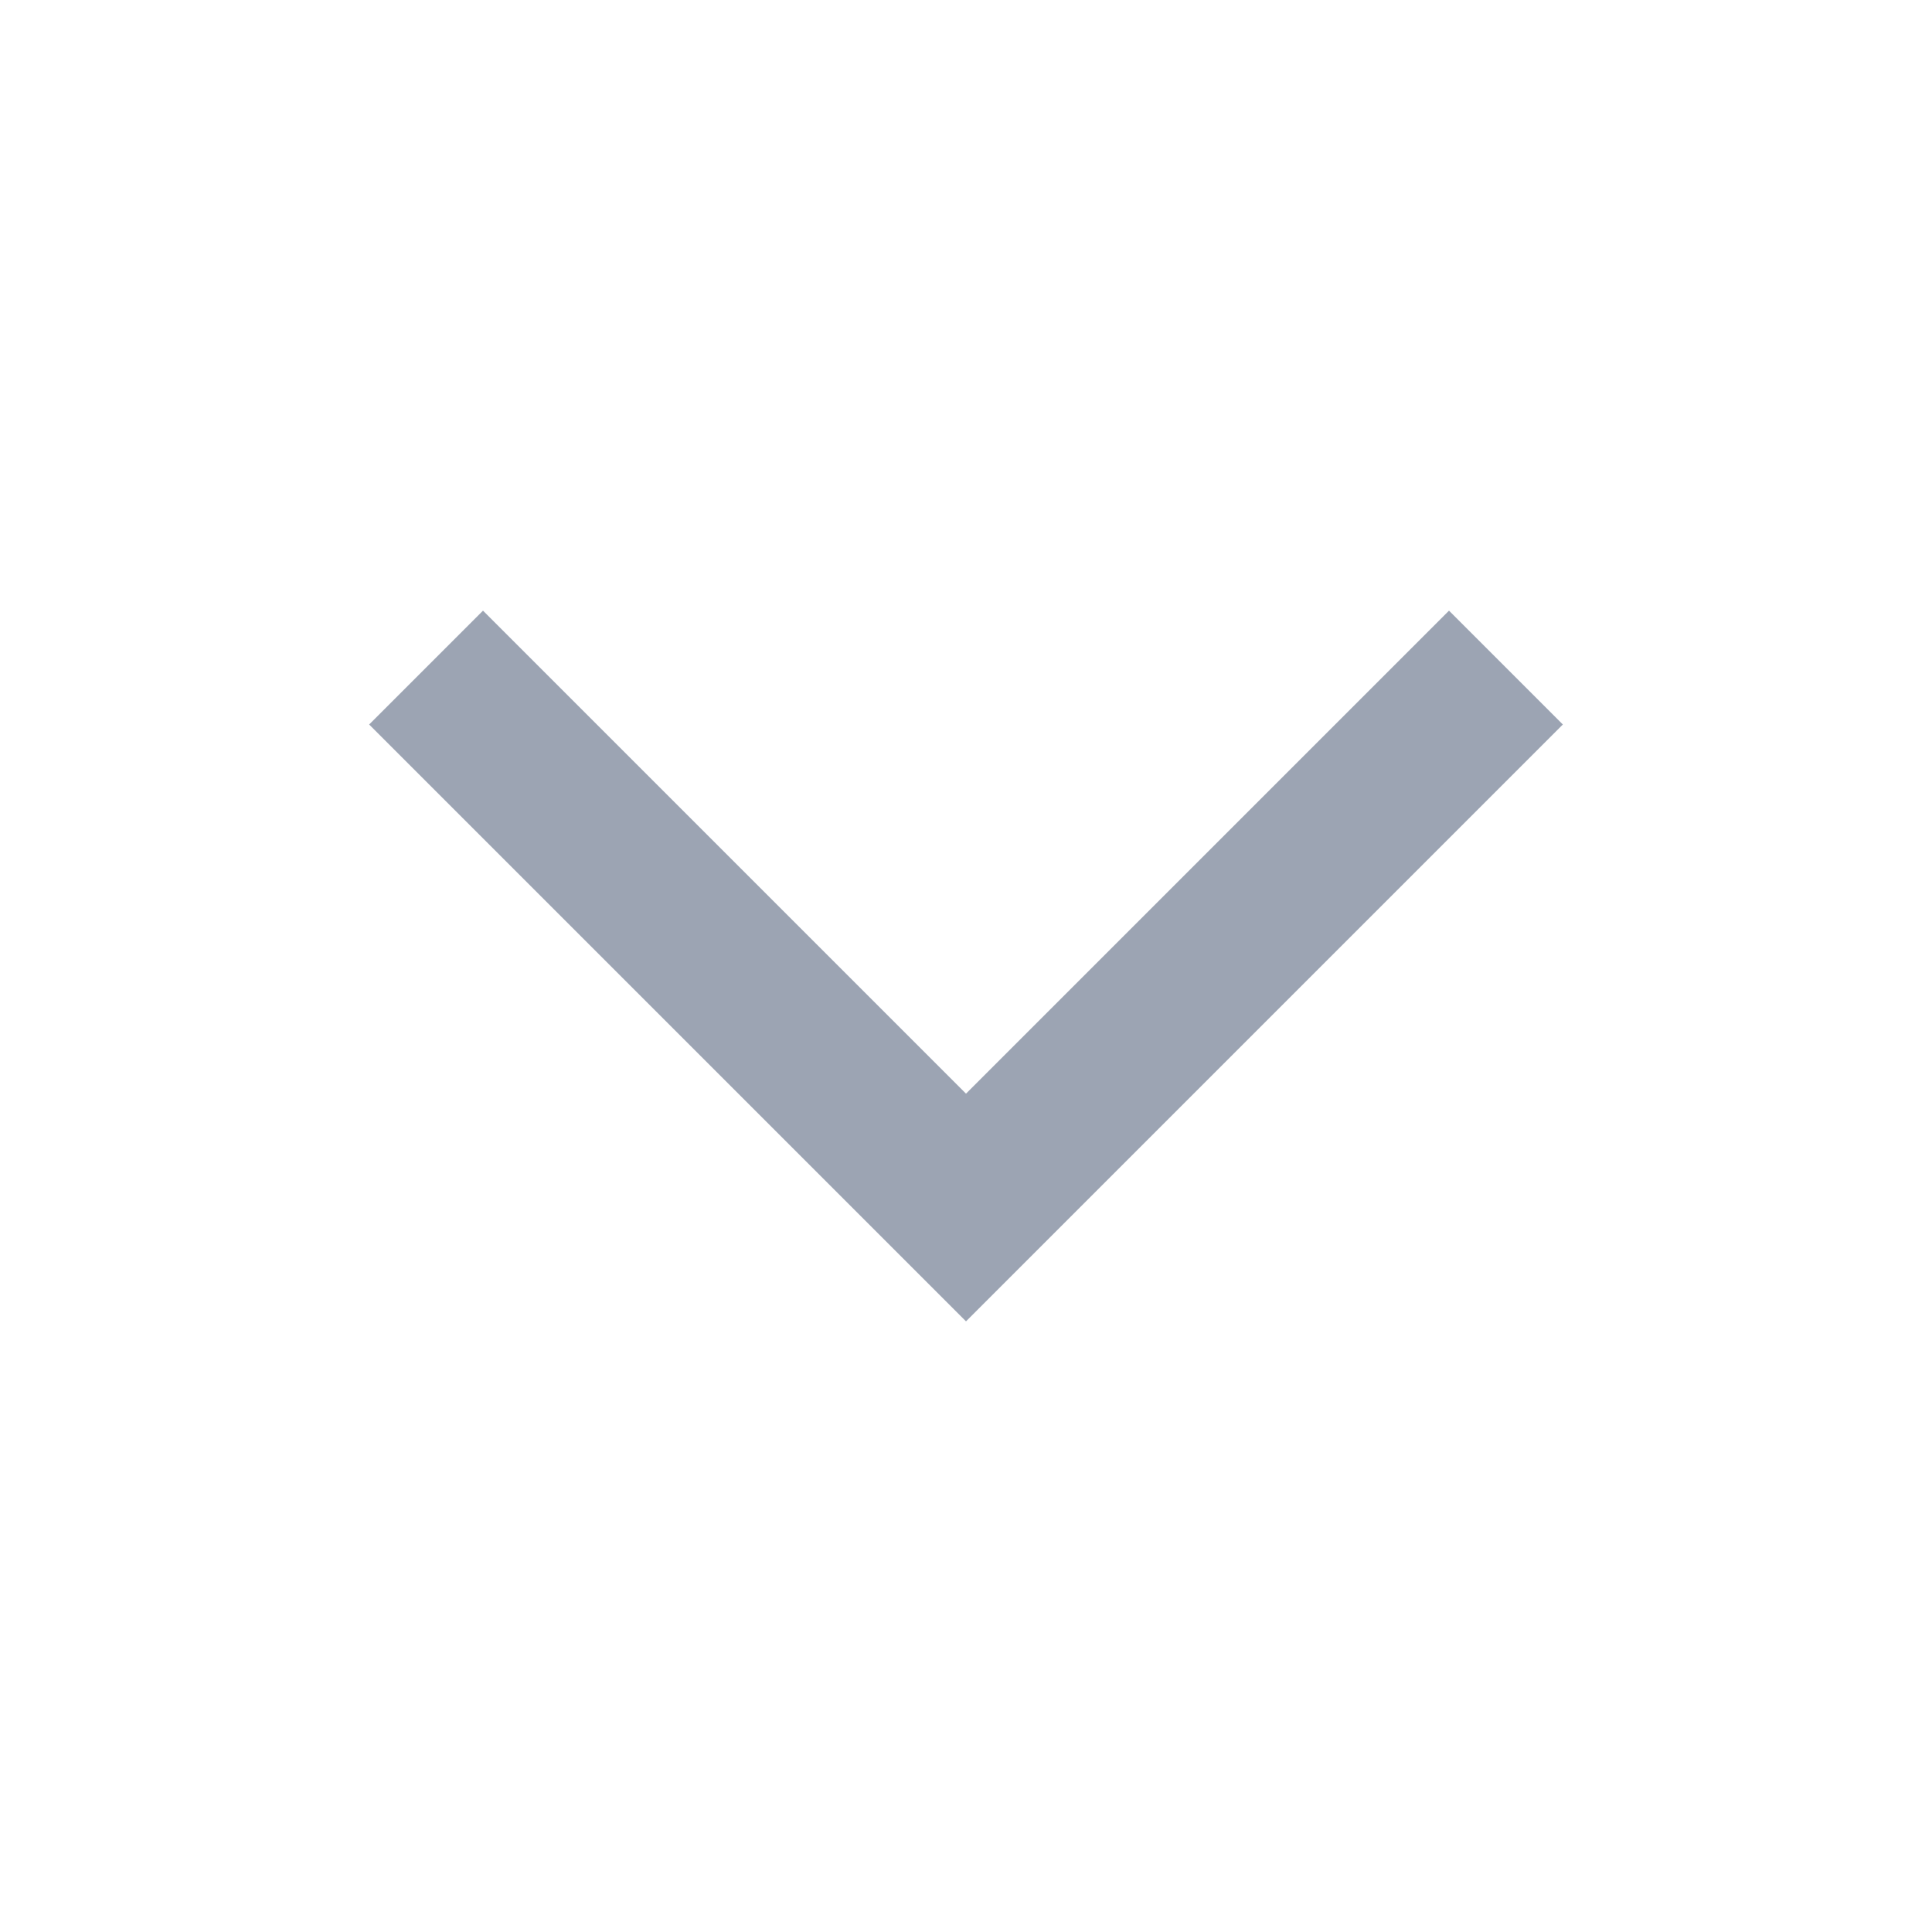
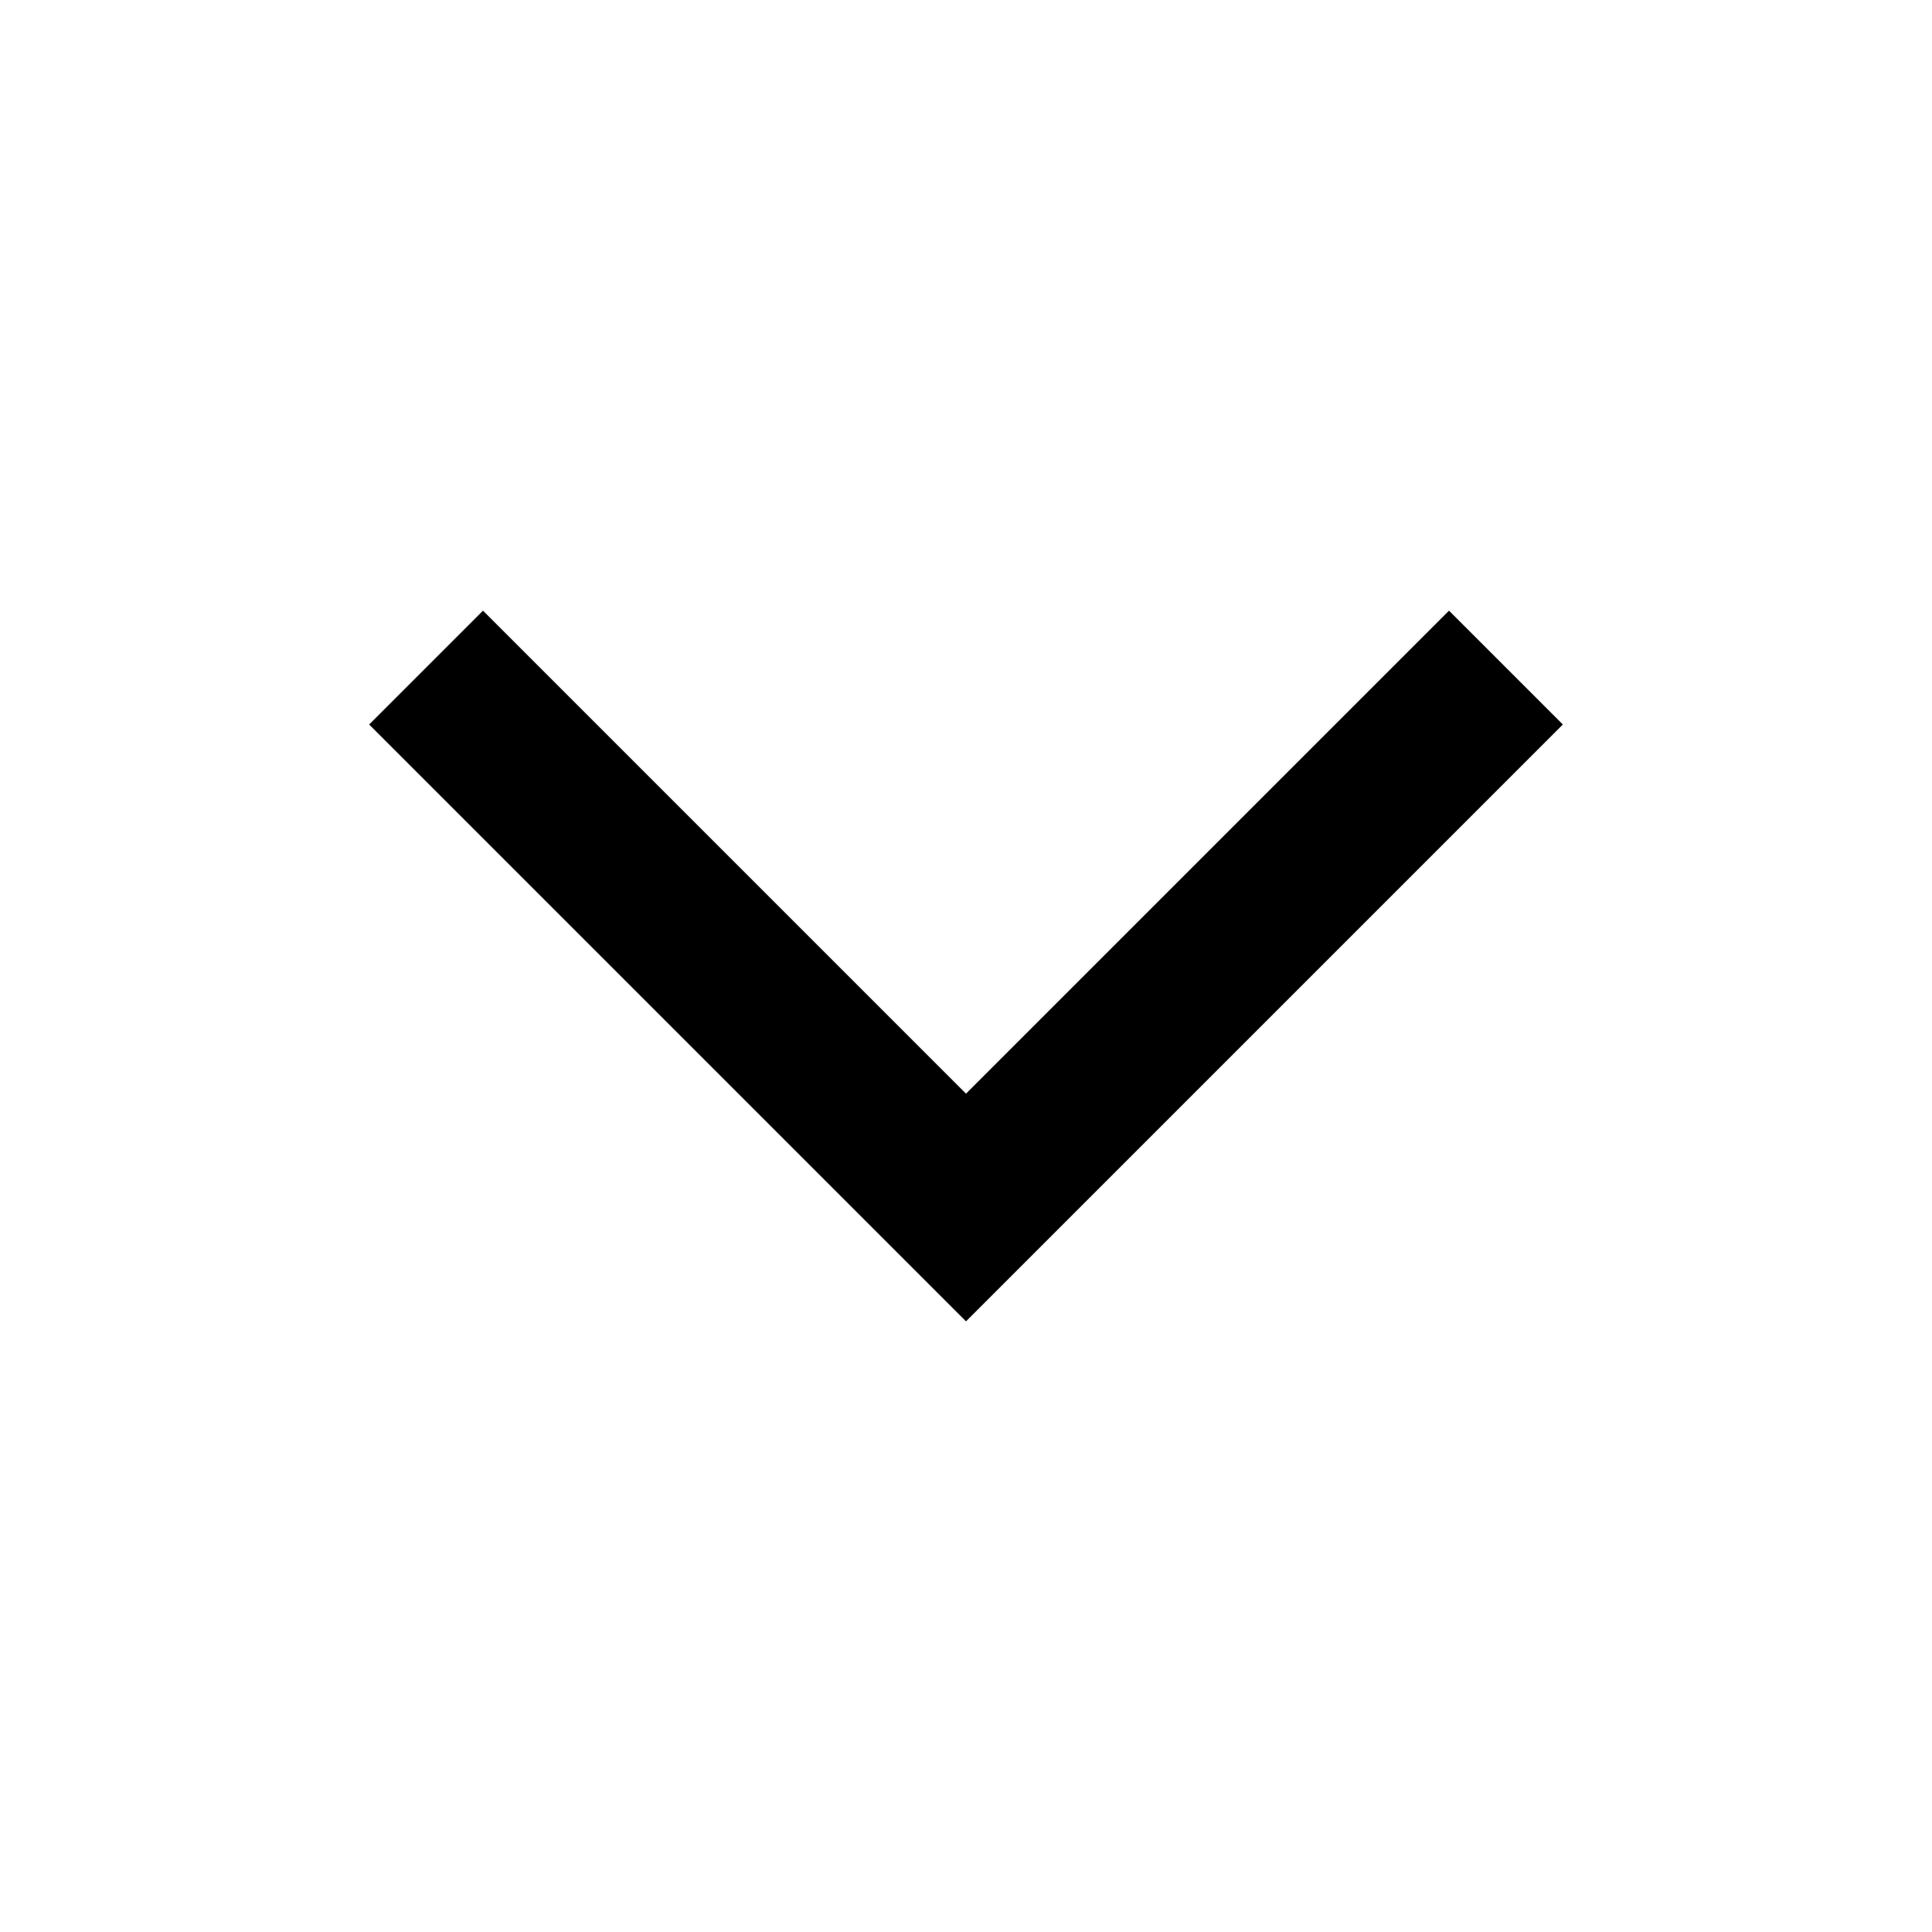
- <svg xmlns="http://www.w3.org/2000/svg" width="24" height="24" viewBox="0 0 24 24" fill="none" stroke="rgb(156, 164, 179)" stroke-width="2" stroke-linecap="square" stroke-linejoin="arcs">
+ <svg xmlns="http://www.w3.org/2000/svg" width="24" height="24" viewBox="0 0 24 24" fill="none" stroke="currentColor" stroke-width="2" stroke-linecap="square" stroke-linejoin="arcs">
  <path d="M6 9l6 6 6-6" />
</svg>
